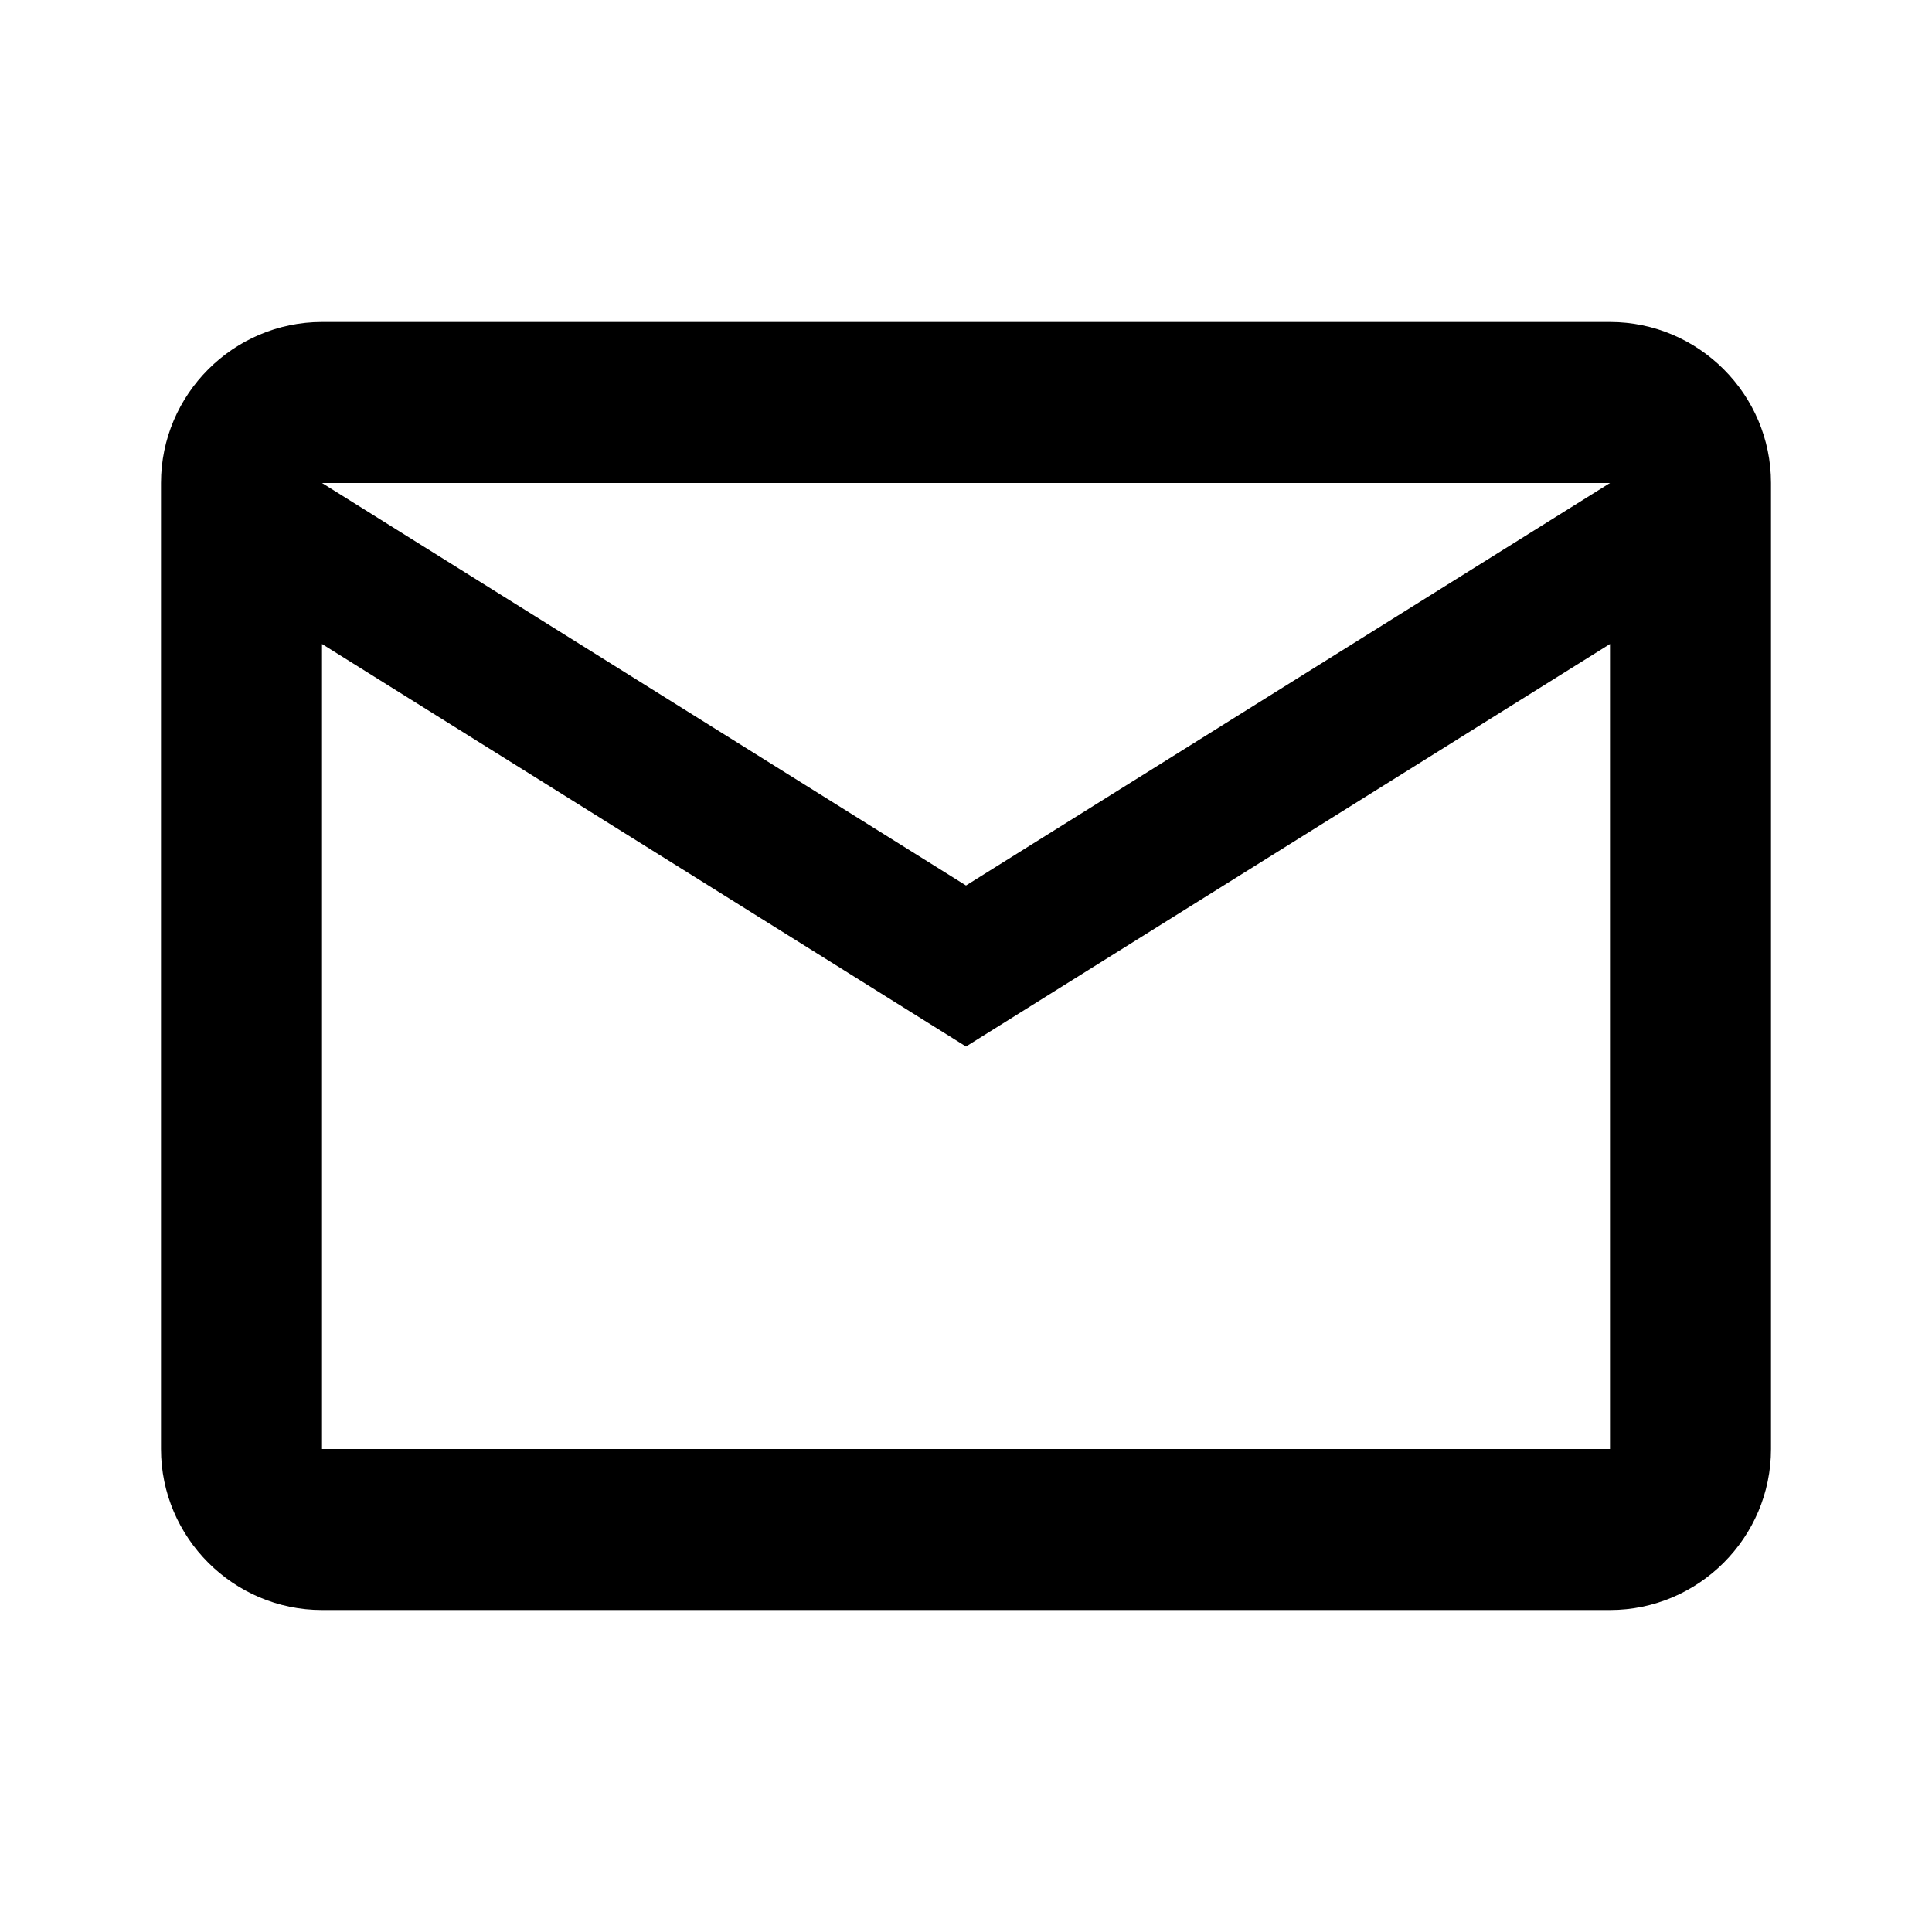
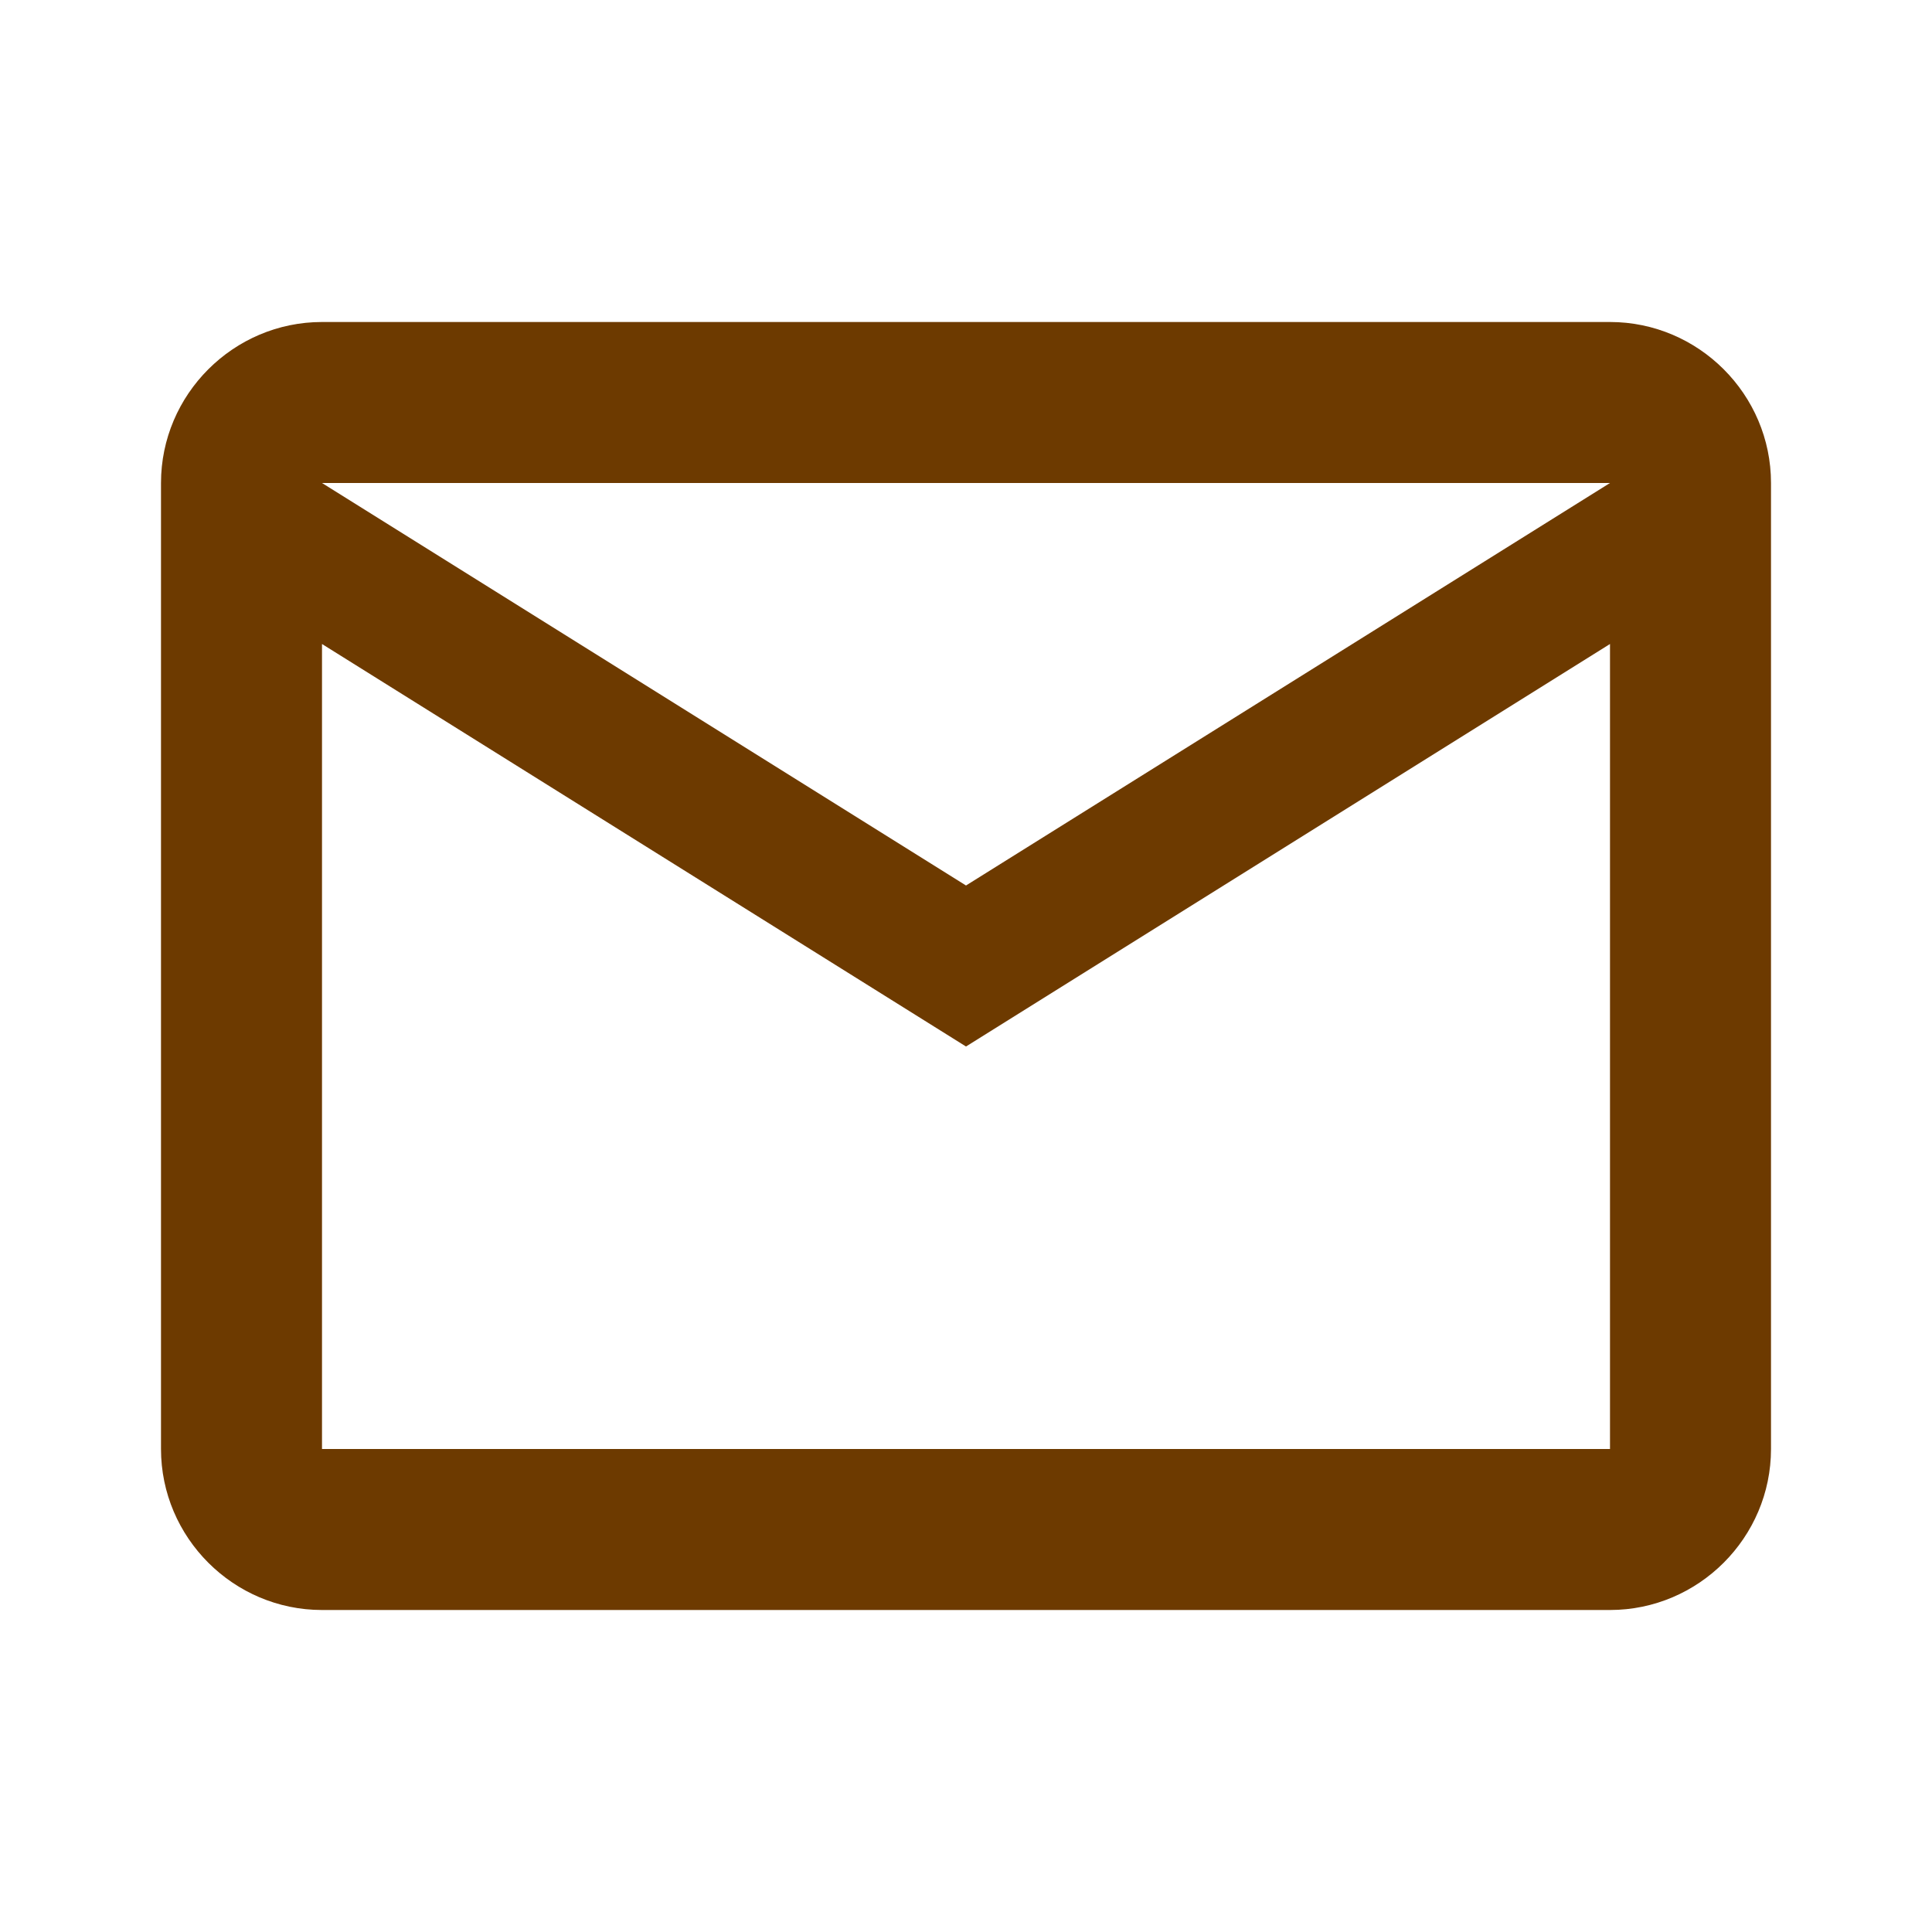
<svg xmlns="http://www.w3.org/2000/svg" version="1.1" x="0px" y="0px" width="24px" height="24px" viewBox="0 0 24 24" enable-background="new 0 0 24 24" xml:space="preserve">
  <g id="Bounding_Boxes">
    <g id="ui_x5F_spec_x5F_header_copy_2">
- 	</g>
+     </g>
    <path fill="none" d="M0,0h24v24H0V0z" />
  </g>
  <g id="Outline">
    <g id="ui_x5F_spec_x5F_header">
- 	</g>
-     <path id="XMLID_497_" d="M22,6c0-1.1-0.9-2-2-2H4C2.9,4,2,4.9,2,6v12c0,1.1,0.9,2,2,2h16c1.1,0,2-0.9,2-2V6z M20,6l-8,5L4,6H20z    M20,18L4,18V8l8,5l8-5V18z" />
+     </g>
+     <path fill="rgb(109, 58, 0)" id="XMLID_497_" d="M22,6c0-1.1-0.9-2-2-2H4C2.9,4,2,4.9,2,6v12c0,1.1,0.9,2,2,2h16c1.1,0,2-0.9,2-2V6z M20,6l-8,5L4,6H20z       M20,18L4,18V8l8,5l8-5V18z" />
  </g>
</svg>
